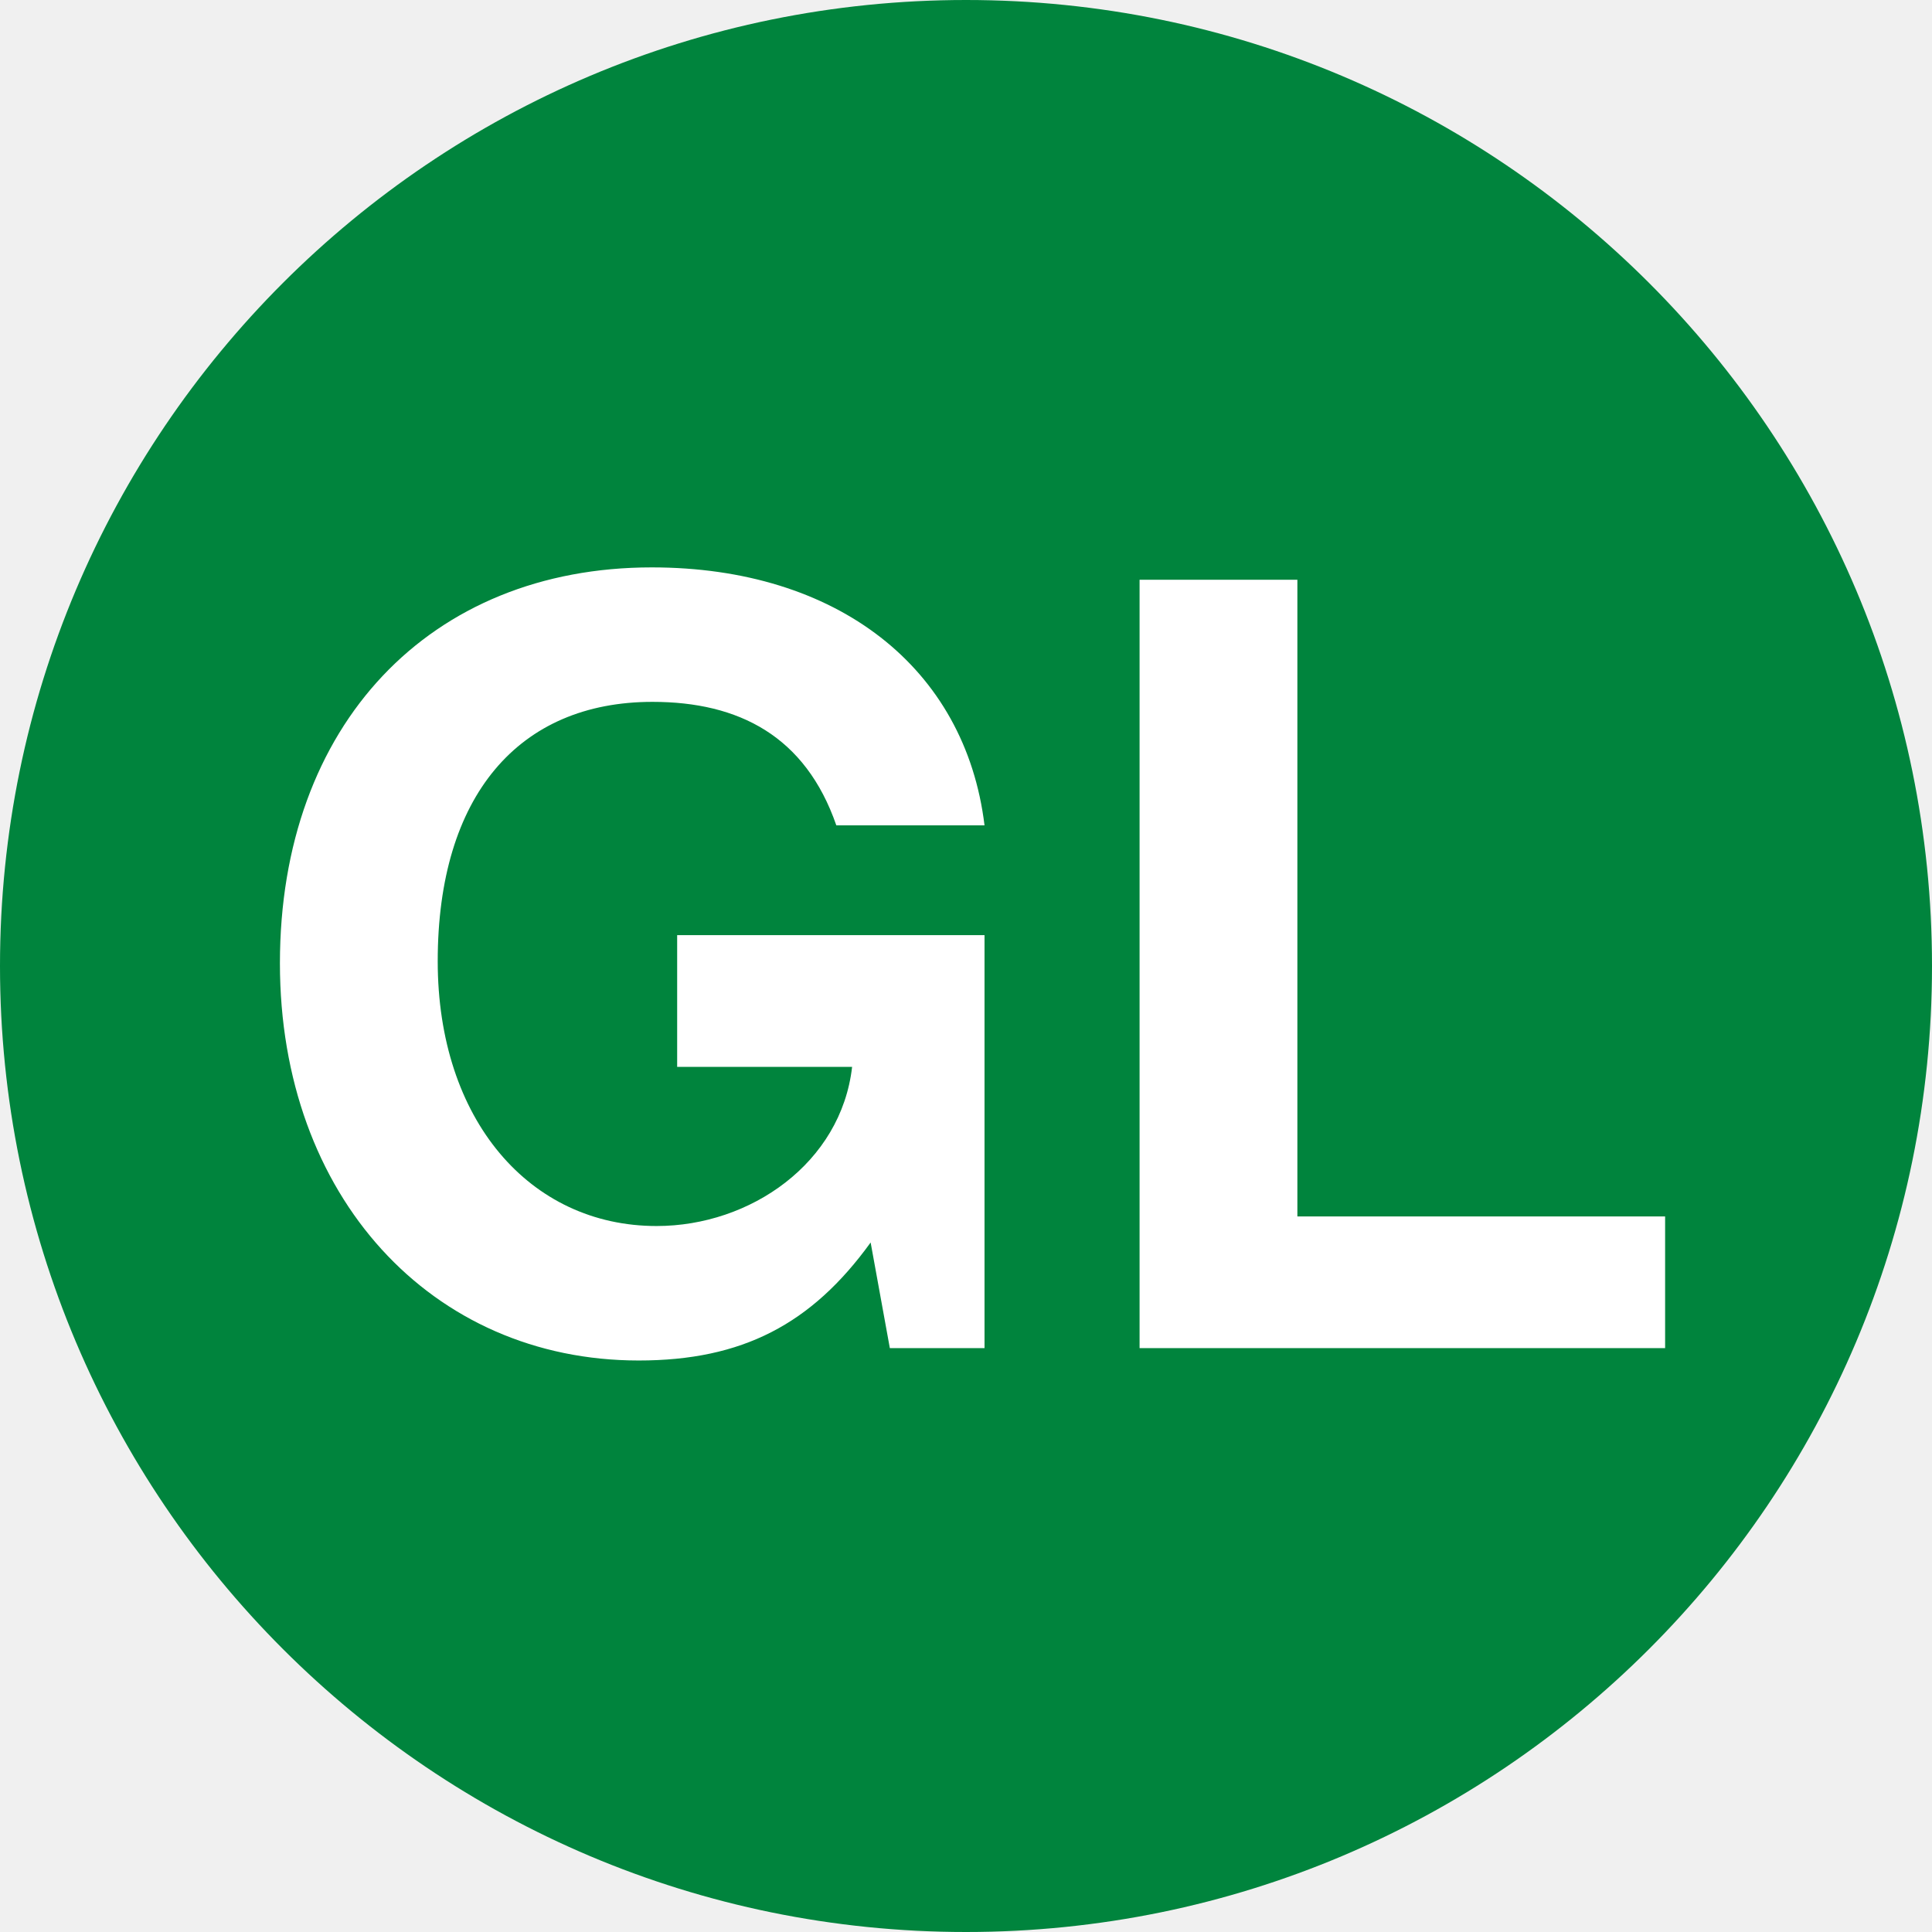
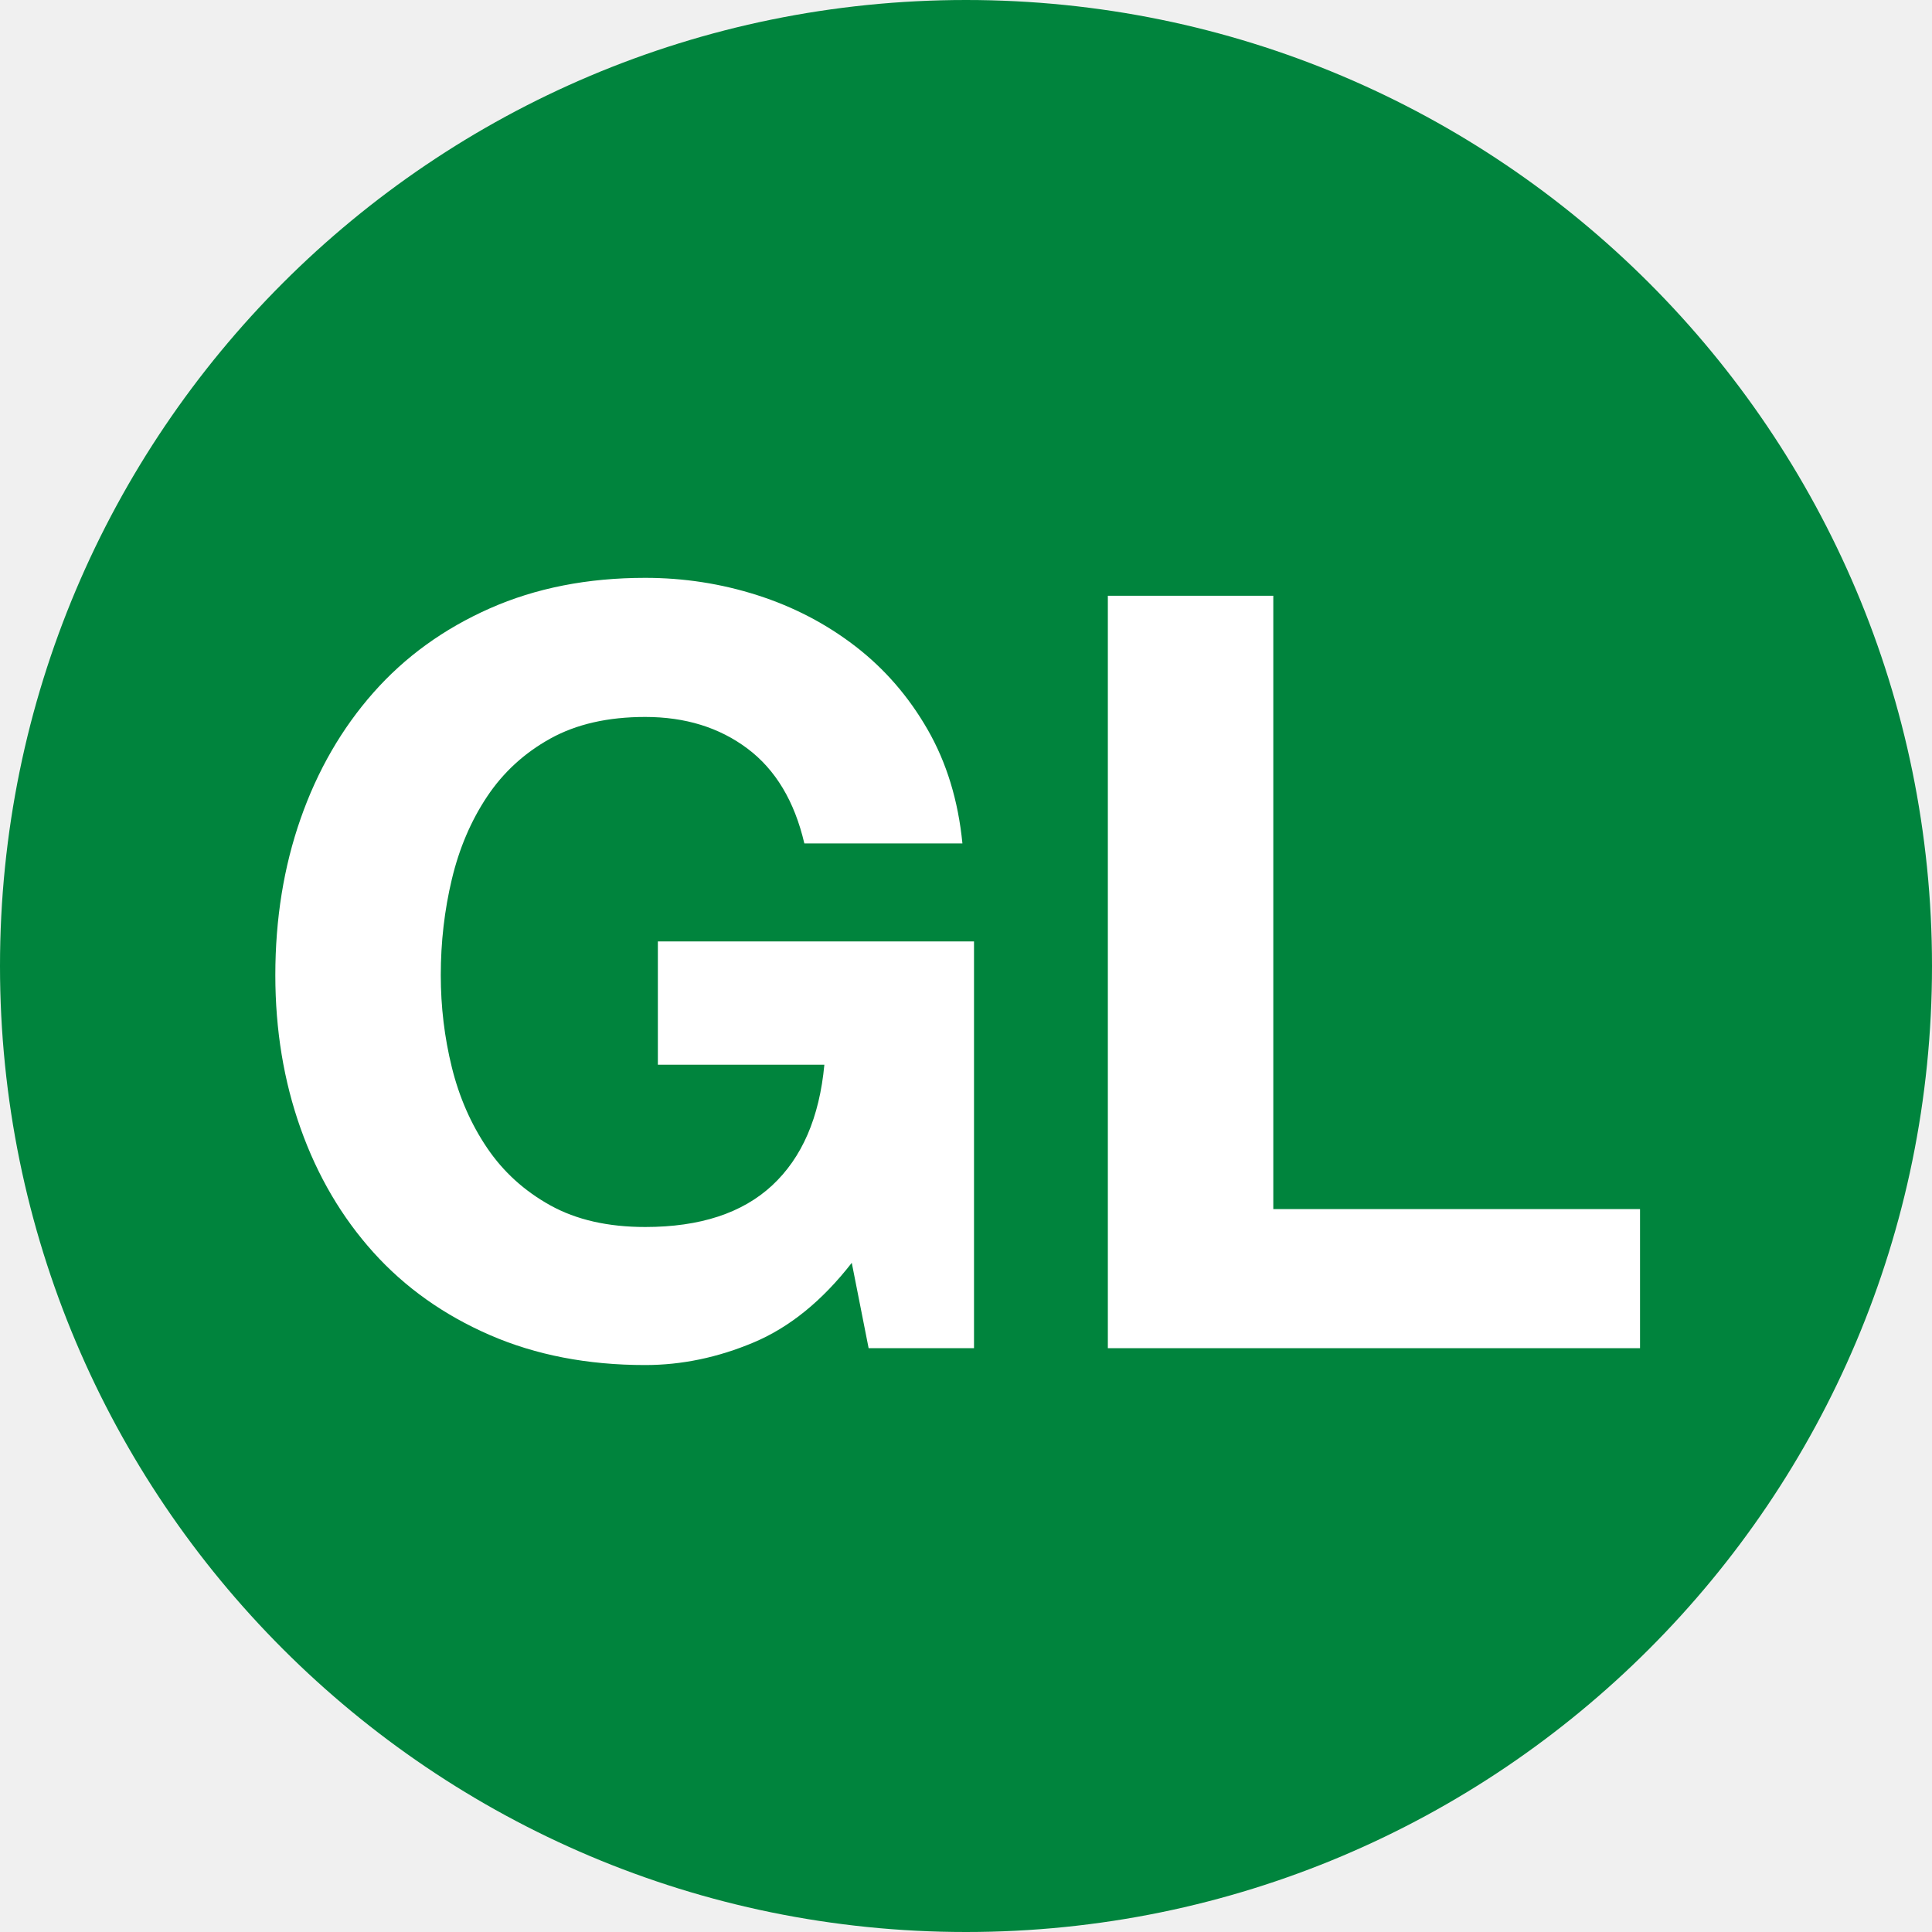
<svg xmlns="http://www.w3.org/2000/svg" width="44px" height="44px" viewBox="0 0 44 44" version="1.1">
  <g id="GL-Circle" stroke="none" stroke-width="1" fill="none" fill-rule="evenodd">
    <rect id="Pill" fill="#00843D" x="7.10542736e-15" y="0" width="44" height="44" rx="22" />
-     <text id="Line" font-family="HelveticaNeue-Bold, Helvetica Neue" font-size="24" font-weight="bold" fill="#FFFFFF">
-       <tspan x="5.358" y="30.704">GL</tspan>
-     </text>
+     <g id="Line" transform="translate(6.270397, 13.16009)" fill="#FFFFFF" fill-rule="nonzero">
+       <path d="M13.128,15.6 L13.512,17.544 L15.912,17.544 L15.912,8.28 L8.712,8.28 L8.712,11.088 L12.504,11.088 C12.392,12.288 11.996,13.204 11.316,13.836 C10.636,14.468 9.672,14.784 8.424,14.784 C7.576,14.784 6.856,14.62 6.264,14.292 C5.672,13.964 5.192,13.528 4.824,12.984 C4.456,12.44 4.188,11.828 4.02,11.148 C3.852,10.468 3.768,9.768 3.768,9.048 C3.768,8.296 3.852,7.568 4.02,6.864 C4.188,6.16 4.456,5.532 4.824,4.98 C5.192,4.428 5.672,3.988 6.264,3.66 C6.856,3.332 7.576,3.168 8.424,3.168 C9.336,3.168 10.112,3.408 10.752,3.888 C11.392,4.368 11.824,5.088 12.048,6.048 L15.648,6.048 C15.552,5.072 15.288,4.208 14.856,3.456 C14.424,2.704 13.876,2.072 13.212,1.56 C12.548,1.048 11.804,0.66 10.98,0.396 C10.156,0.132 9.304,0 8.424,0 C7.112,0 5.932,0.232 4.884,0.696 C3.836,1.16 2.952,1.8 2.232,2.616 C1.512,3.432 0.96,4.388 0.576,5.484 C0.192,6.58 0,7.768 0,9.048 C0,10.296 0.192,11.46 0.576,12.54 C0.96,13.62 1.512,14.56 2.232,15.36 C2.952,16.16 3.836,16.788 4.884,17.244 C5.932,17.7 7.112,17.928 8.424,17.928 C9.256,17.928 10.08,17.756 10.896,17.412 C11.712,17.068 12.456,16.464 13.128,15.6 Z" id="Path" />
+       <polygon id="Path" points="18.96 0.408 18.96 17.544 31.08 17.544 31.08 14.376 22.728 14.376 22.728 0.408" />
+     </g>
  </g>
</svg>
